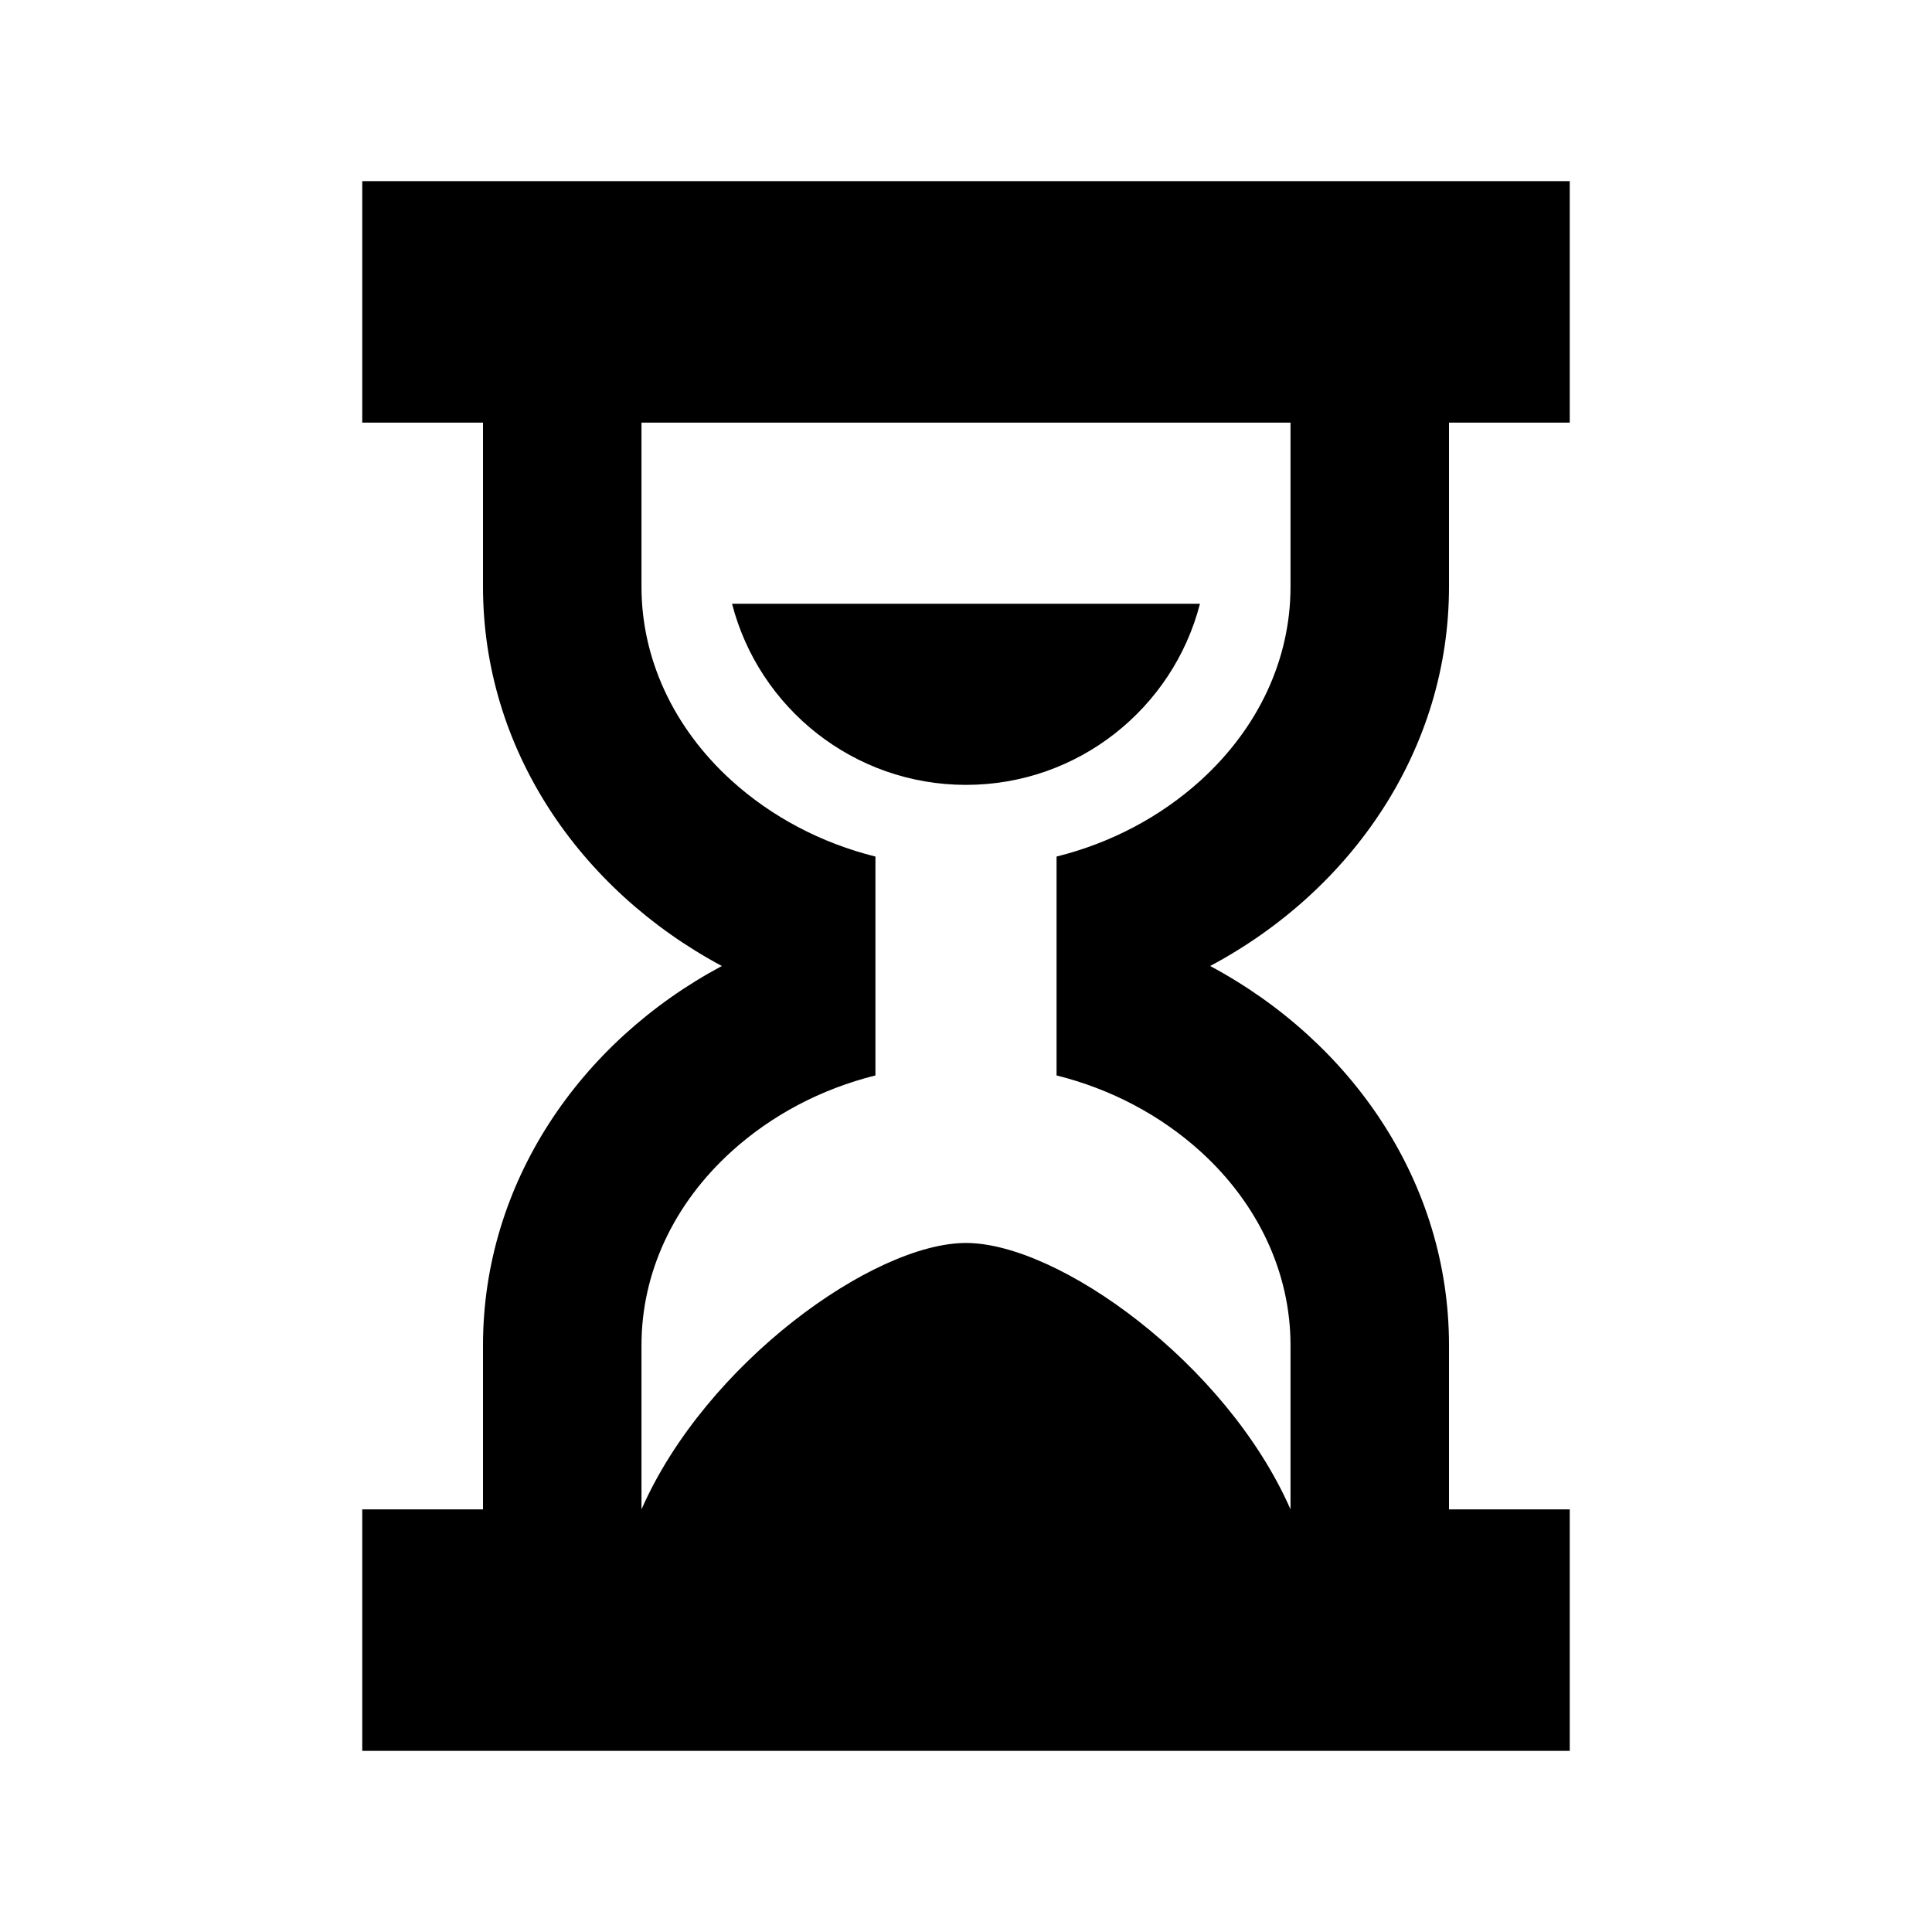
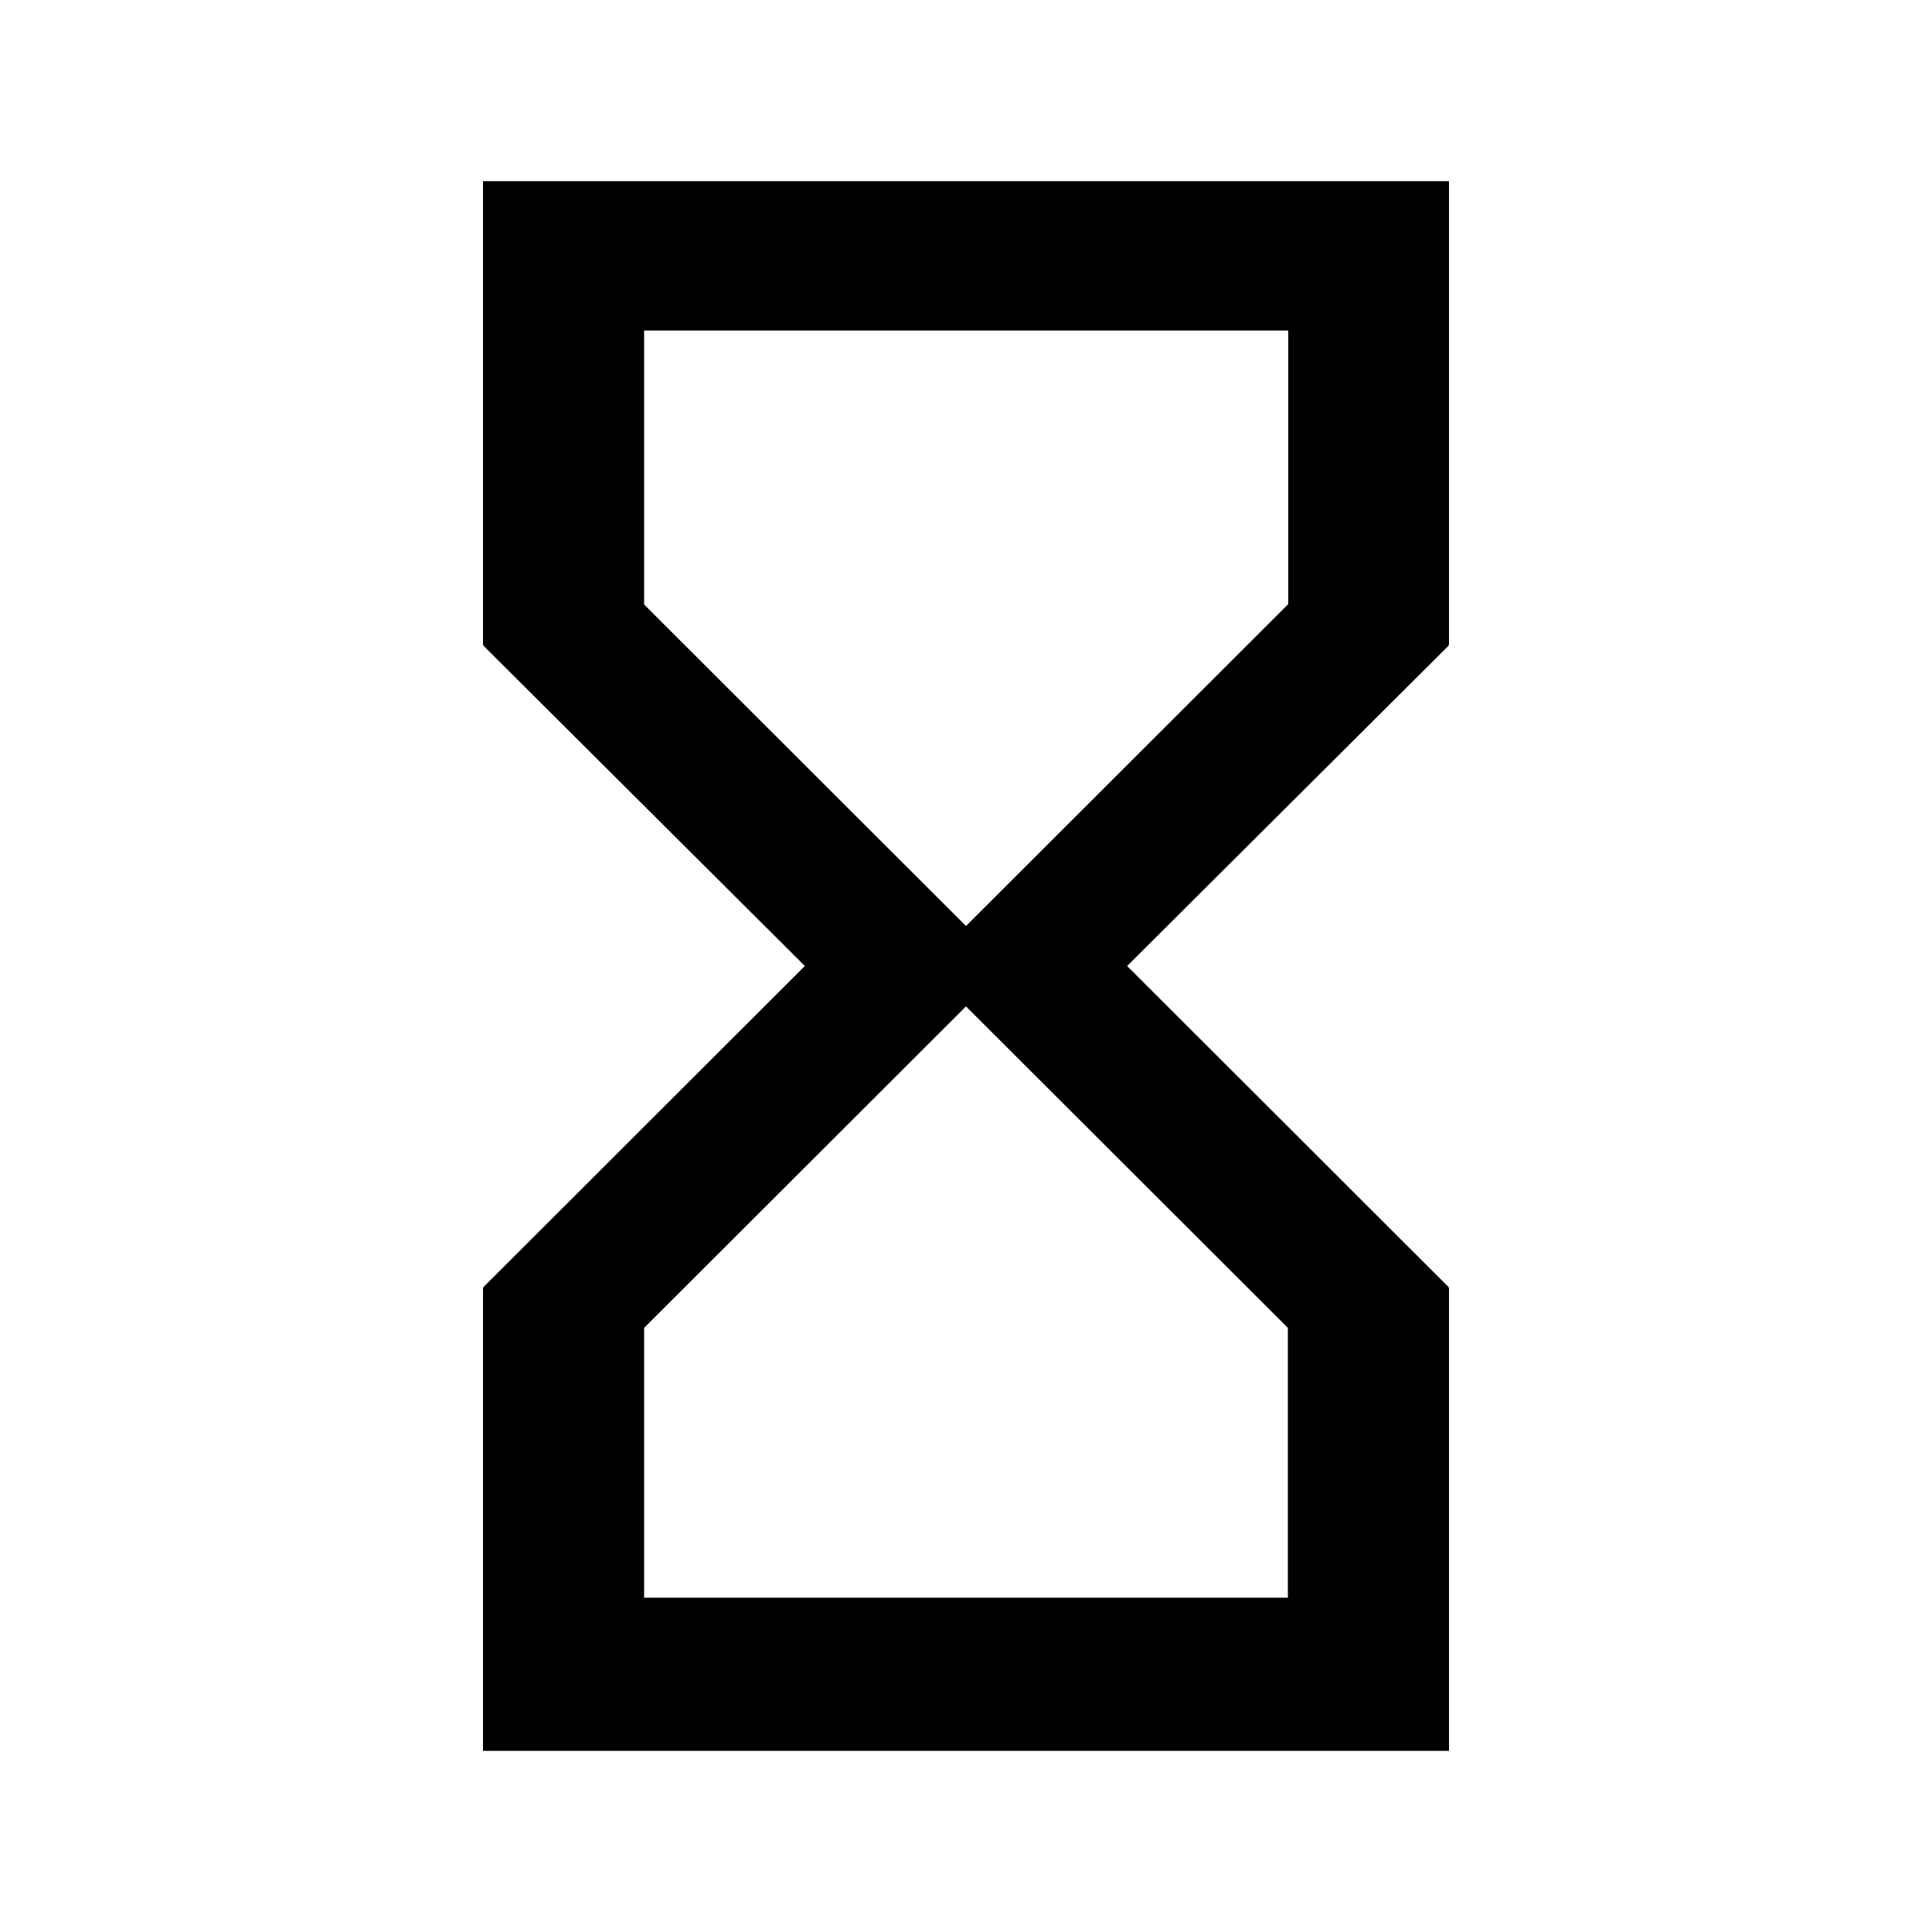
<svg xmlns="http://www.w3.org/2000/svg" version="1.1" id="Layer_1" x="0px" y="0px" viewBox="0 0 512 512" style="enable-background:new 0 0 512 512;" xml:space="preserve">
  <g>
-     <path d="M384,155.5V112h32V48H96v64h32v43.5c0,42.8,25.4,80.2,63.3,100.5c-37.8,20.2-63.3,57.7-63.3,100.5V400H96v64h320v-64h-32   v-43.5c0-42.8-25.4-80.2-63.3-100.5C358.6,235.8,384,198.3,384,155.5z M342,155.5c0,19.1-8.4,37.3-23.8,51.3   c-10.7,9.7-23.8,16.6-38.2,20.2V285c14.4,3.6,27.5,10.5,38.2,20.2c15.3,13.9,23.8,32.2,23.8,51.3V400l0,0   c-17-38.7-61.5-70.6-86-70.6s-69,31.9-86,70.6l0,0v-43.5c0-19.1,8.4-37.3,23.8-51.3c10.7-9.7,23.8-16.6,38.2-20.2V227   c-14.4-3.6-27.5-10.5-38.2-20.2c-15.3-13.9-23.8-32.2-23.8-51.3V112h172V155.5z" />
-     <g>
-       <path d="M256,208c29.8,0,54.9-20.4,62-48H194C201.1,187.6,226.2,208,256,208z" />
-     </g>
+     <path d="M128,48v122.8h0.2L128,171l85.3,85L128,341.2l0.2,0.2H128V464h256V341.4h-0.2l0.2-0.2L298.7,256l85.3-85l-0.2-0.2h0.2V48   H128z M341.3,351.9v71.5H170.7v-71.5l85.3-85.2L341.3,351.9z M256,245.4l-85.3-85.2V87.6h170.7v72.5L256,245.4z" />
  </g>
</svg>
